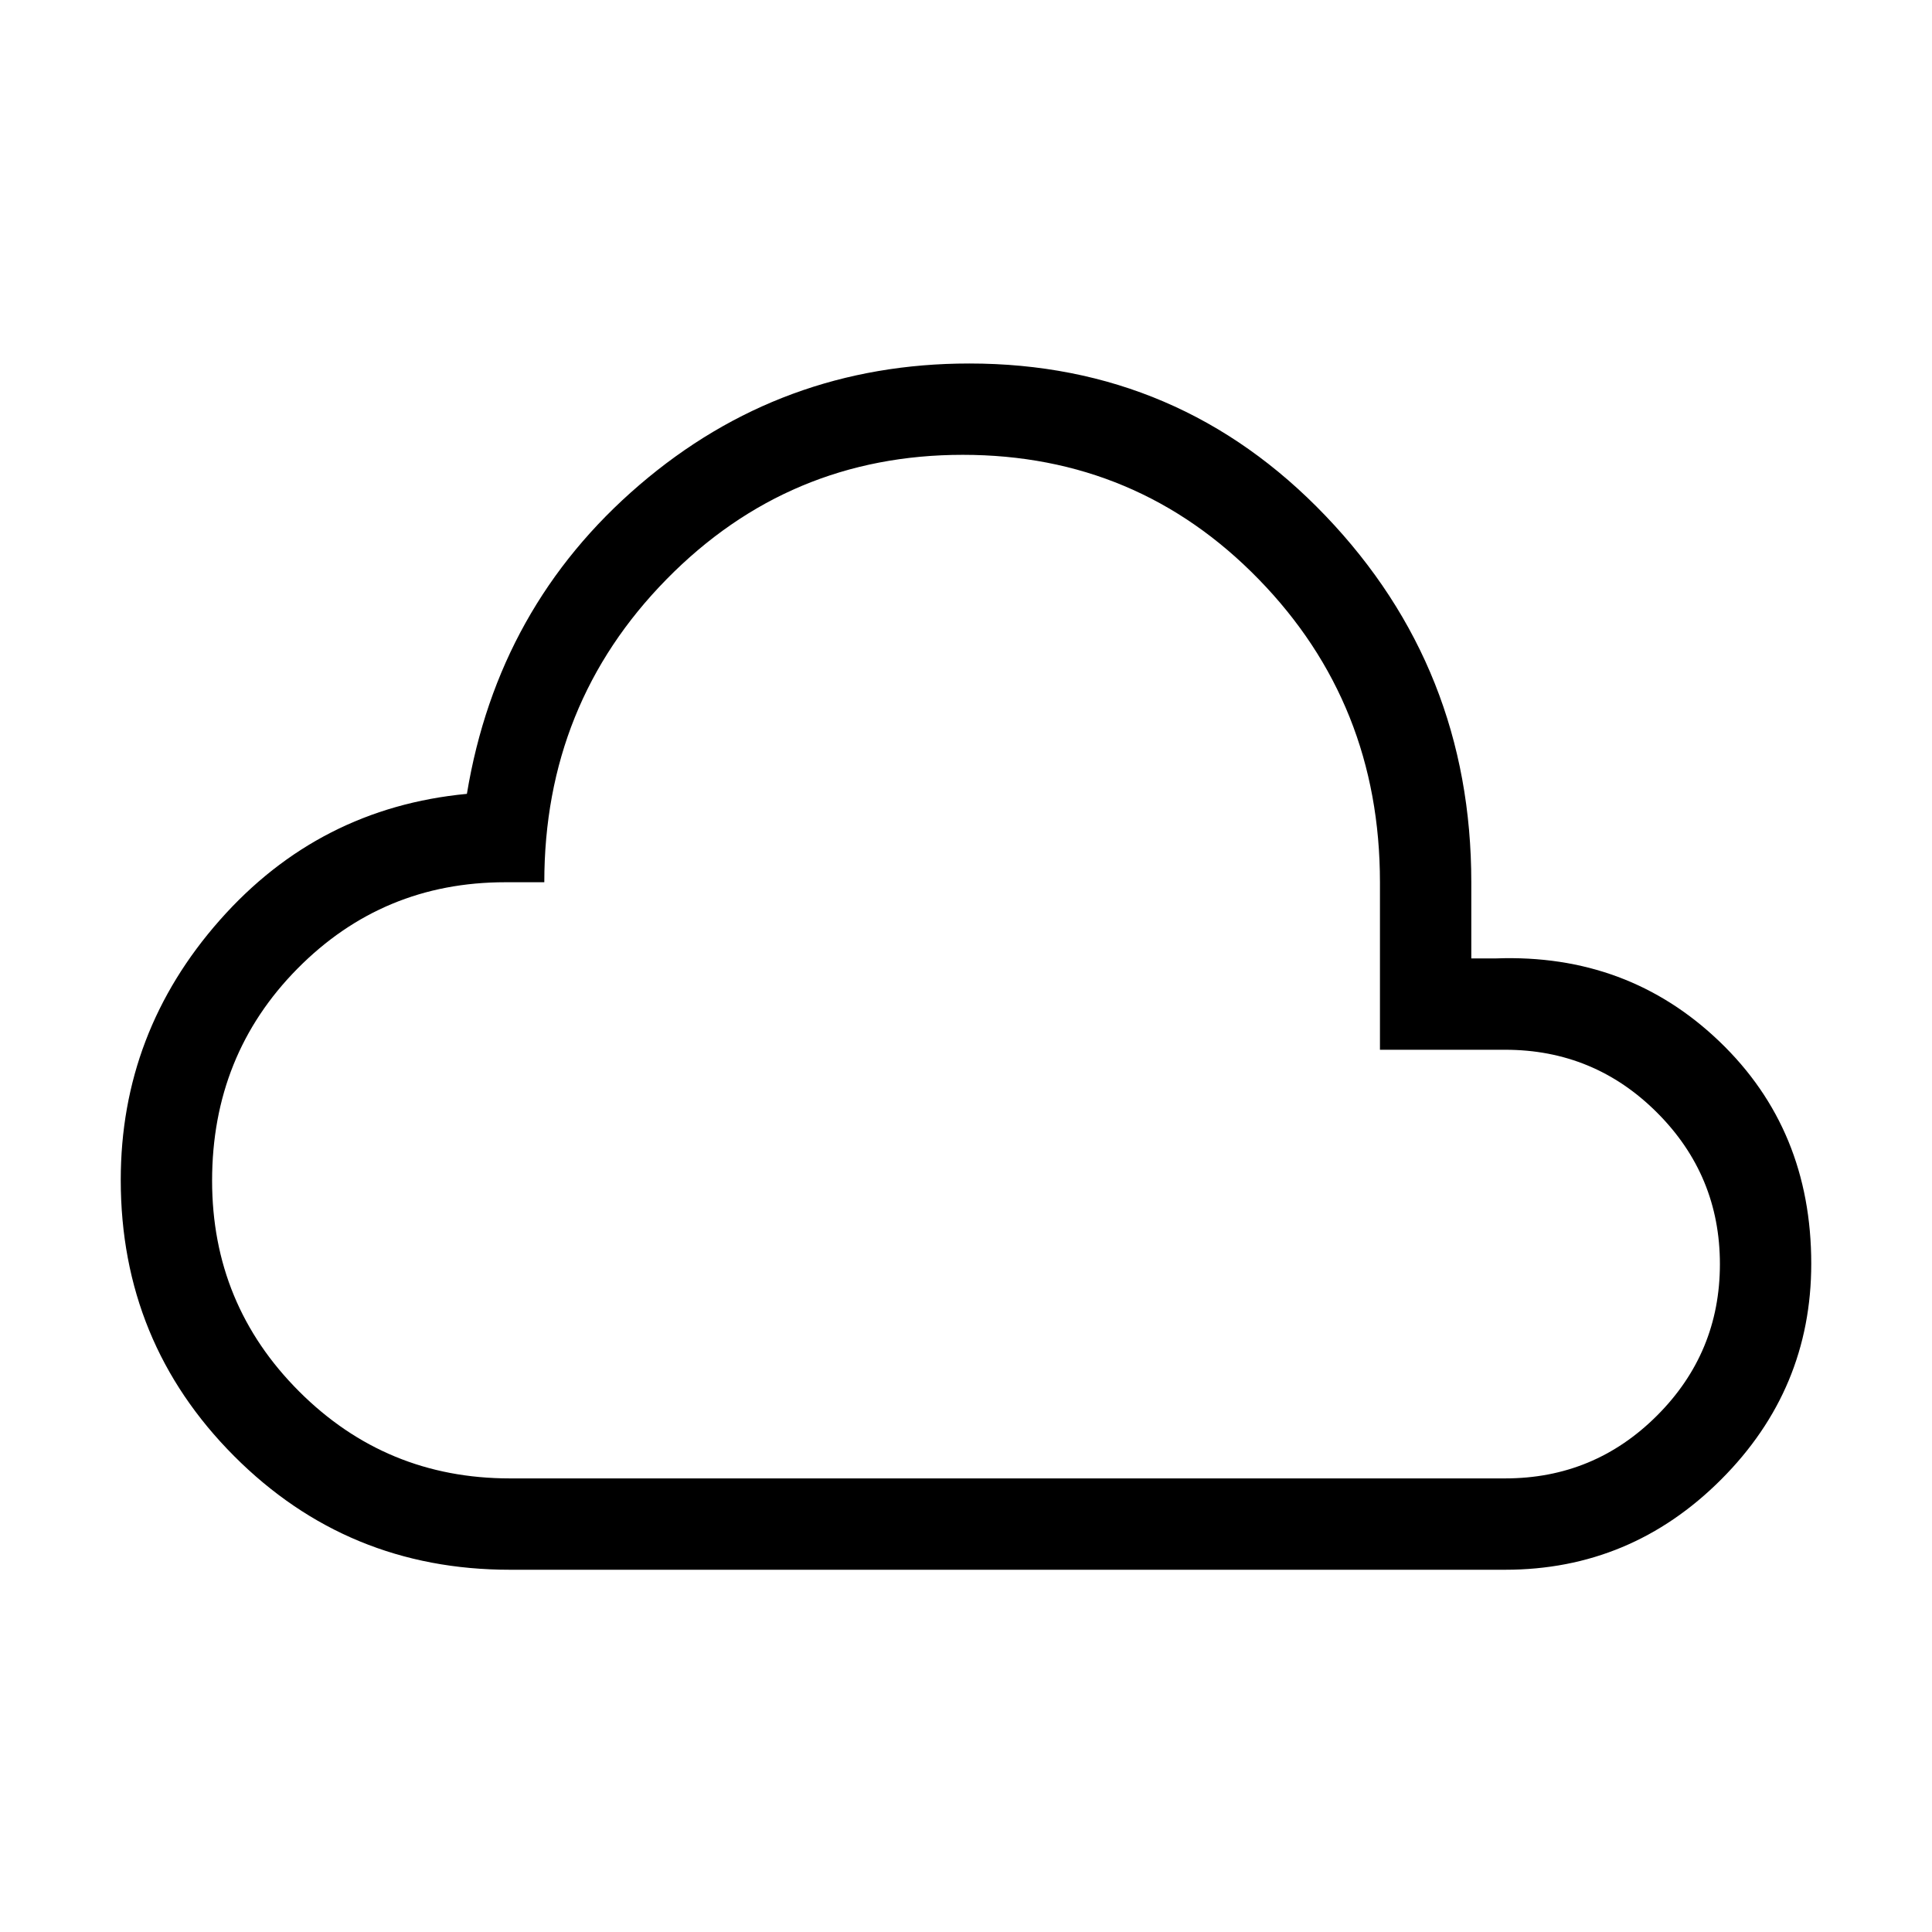
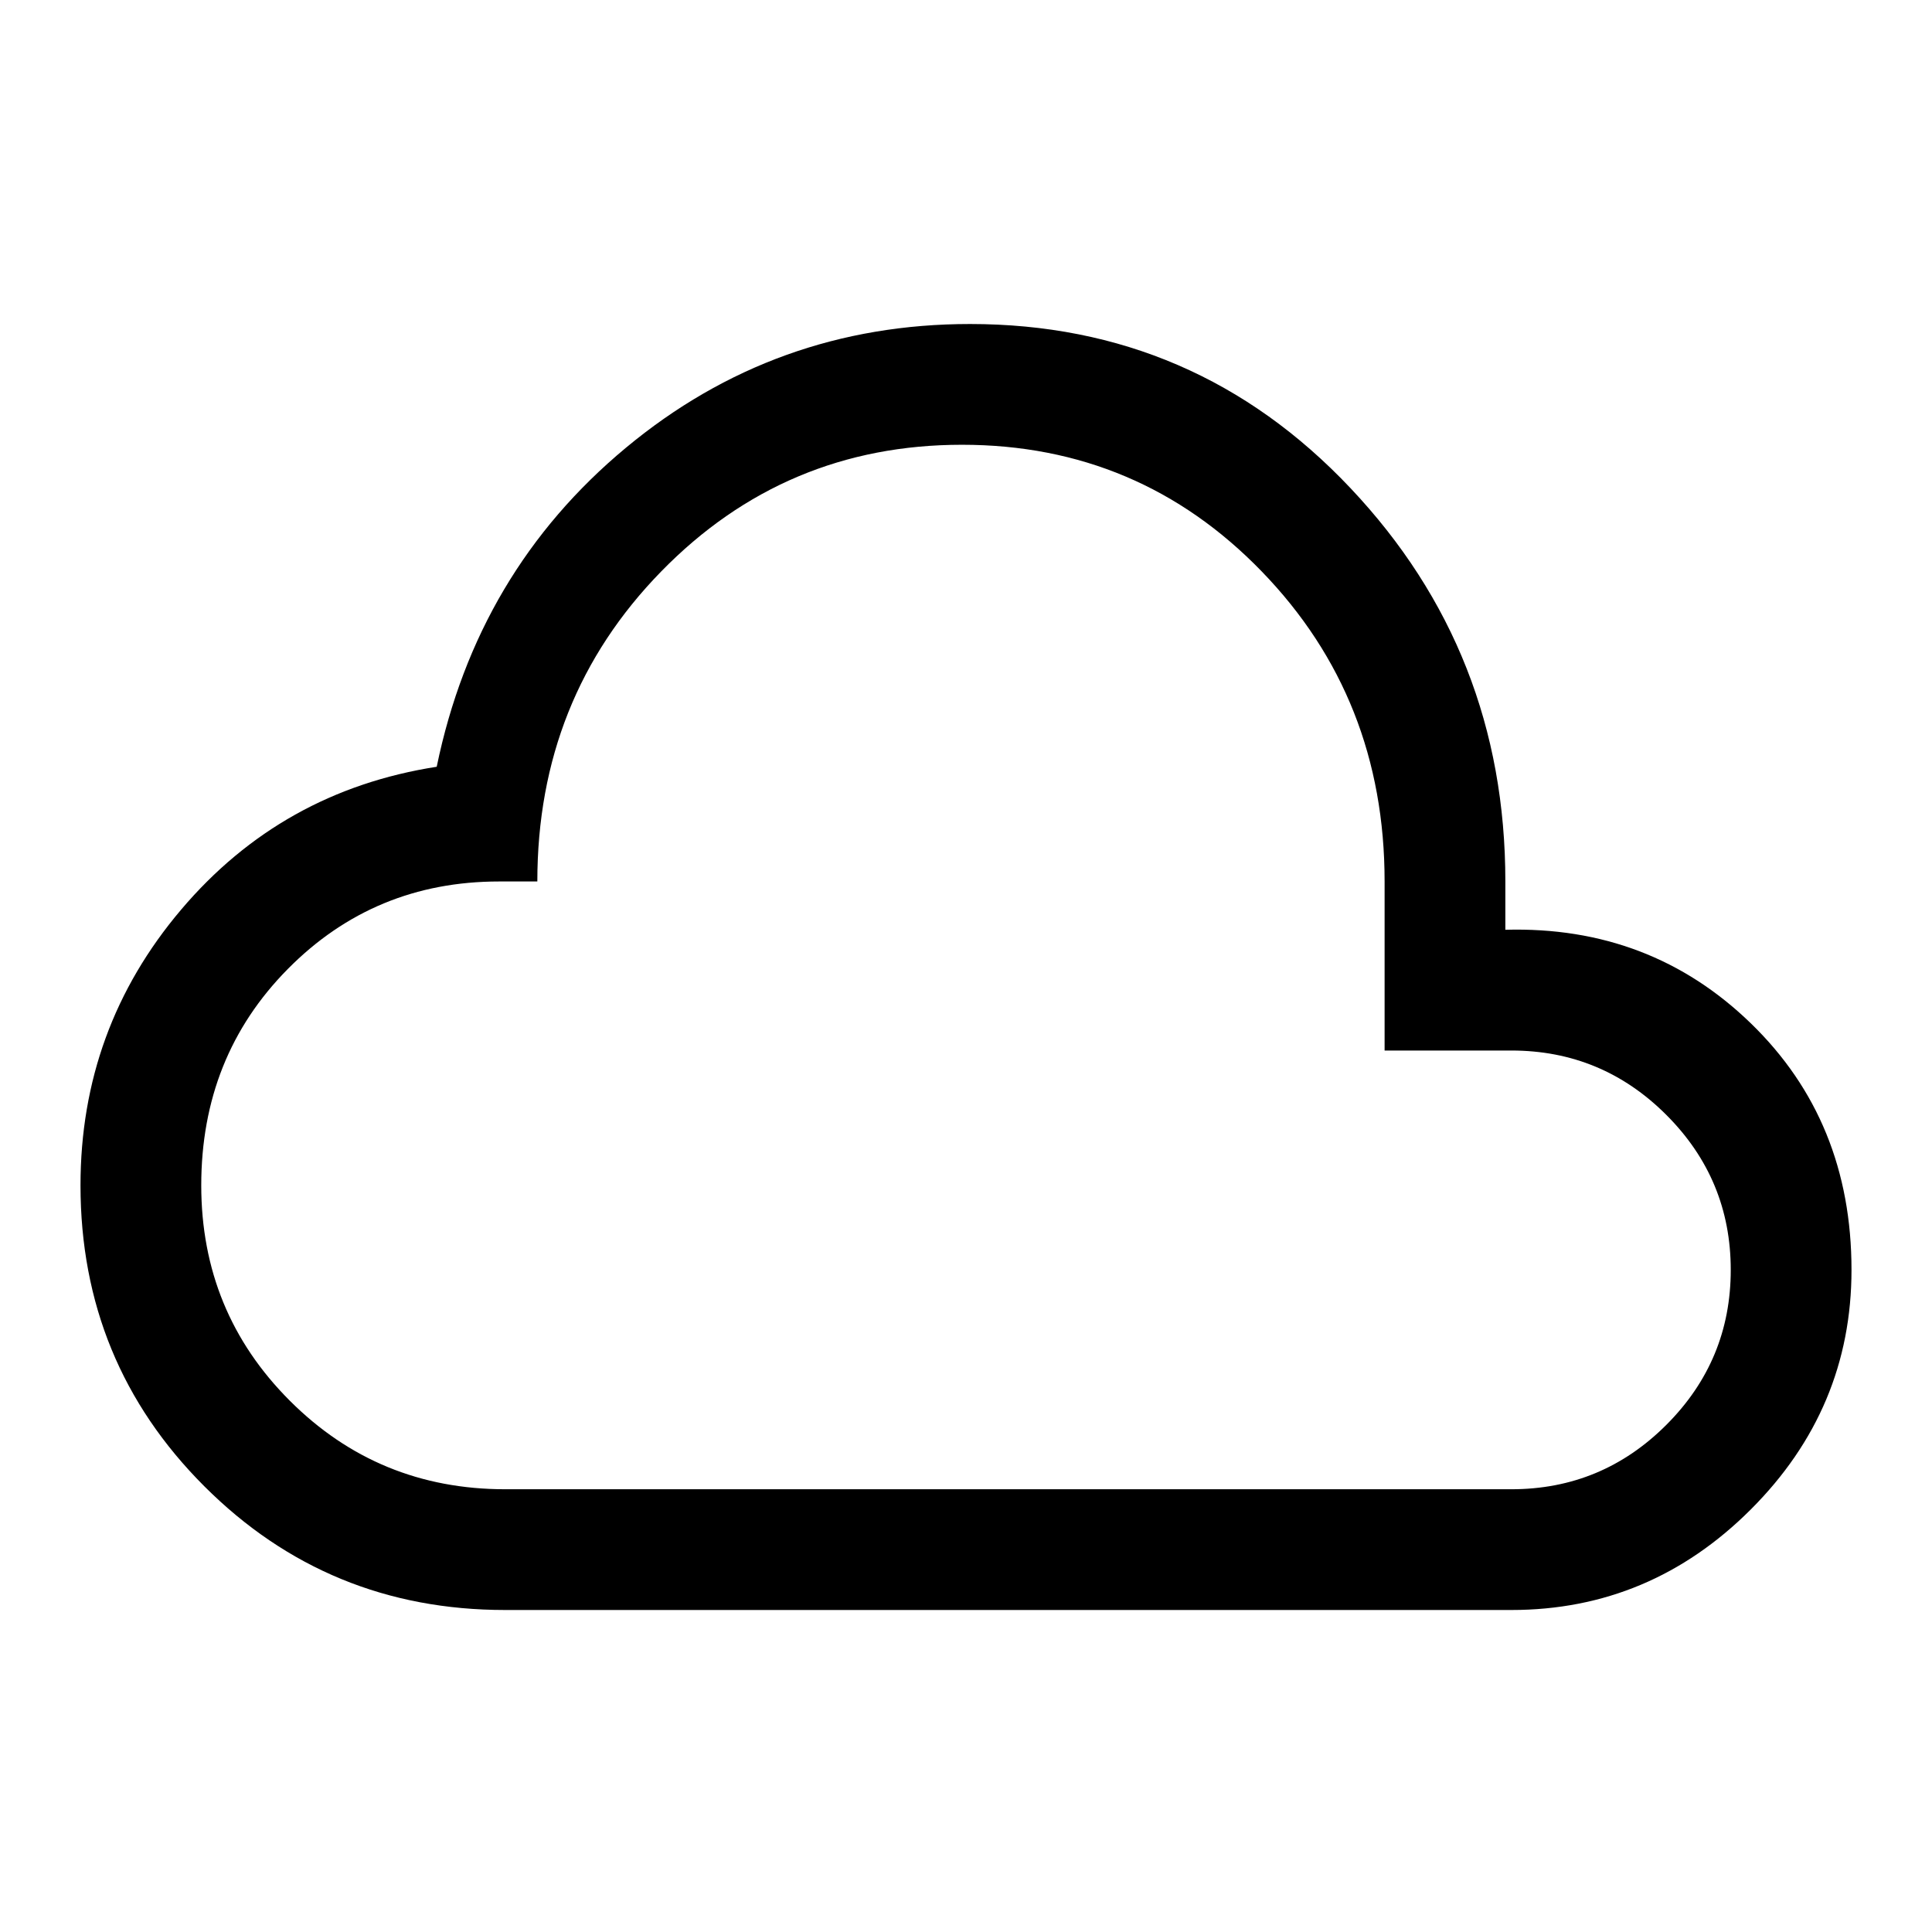
<svg xmlns="http://www.w3.org/2000/svg" width="24" height="24" viewBox="0 -960 960 960" fill="#000000">
-   <path d="M253.31-180q-80.69 0-137-56.5T60-373.69q0-73.39 49.23-129.12 49.23-55.73 122.77-62.73 15.39-93.15 85.73-153.5 70.35-60.34 163.89-60.34 104.69 0 177.07 75.73 72.39 75.73 72.39 182.03v37.85h12.3q65.47-2.38 111.04 41.31Q900-398.77 900-332.08q0 62.46-44.81 107.27Q810.38-180 747.92-180H253.31Zm0-45.39h494.61q44.23 0 75.46-31.23 31.23-31.23 31.23-75.26 0-44.04-31.23-75.27-31.23-31.23-75.46-31.23h-62.23v-83.24q0-88.69-60.23-150.53Q565.23-734 478.38-734q-86.46 0-147.19 61.85-60.73 61.84-60.73 150.53h-19.38q-60.85 0-103.27 42.93-42.42 42.92-42.42 105.38 0 61.46 43.23 104.69t104.69 43.23ZM480-480Z" />
+   <path d="M251-160q-88 0-149.5-61.5T40-371q0-78 50-137t127-71q20-97 94-158.5T482-799q112 0 189 81.5T748-522v24q72-2 122 46.5T920-329q0 69-50 119t-119 50H251Zm0-60h500q45 0 77-32t32-77q0-45-32-77t-77-32h-63v-84q0-91-61-154t-149-63q-88 0-149.5 63T267-522h-19q-62 0-105 43.5T100-371q0 63 44 107t107 44Zm229-260Z" />
</svg>
